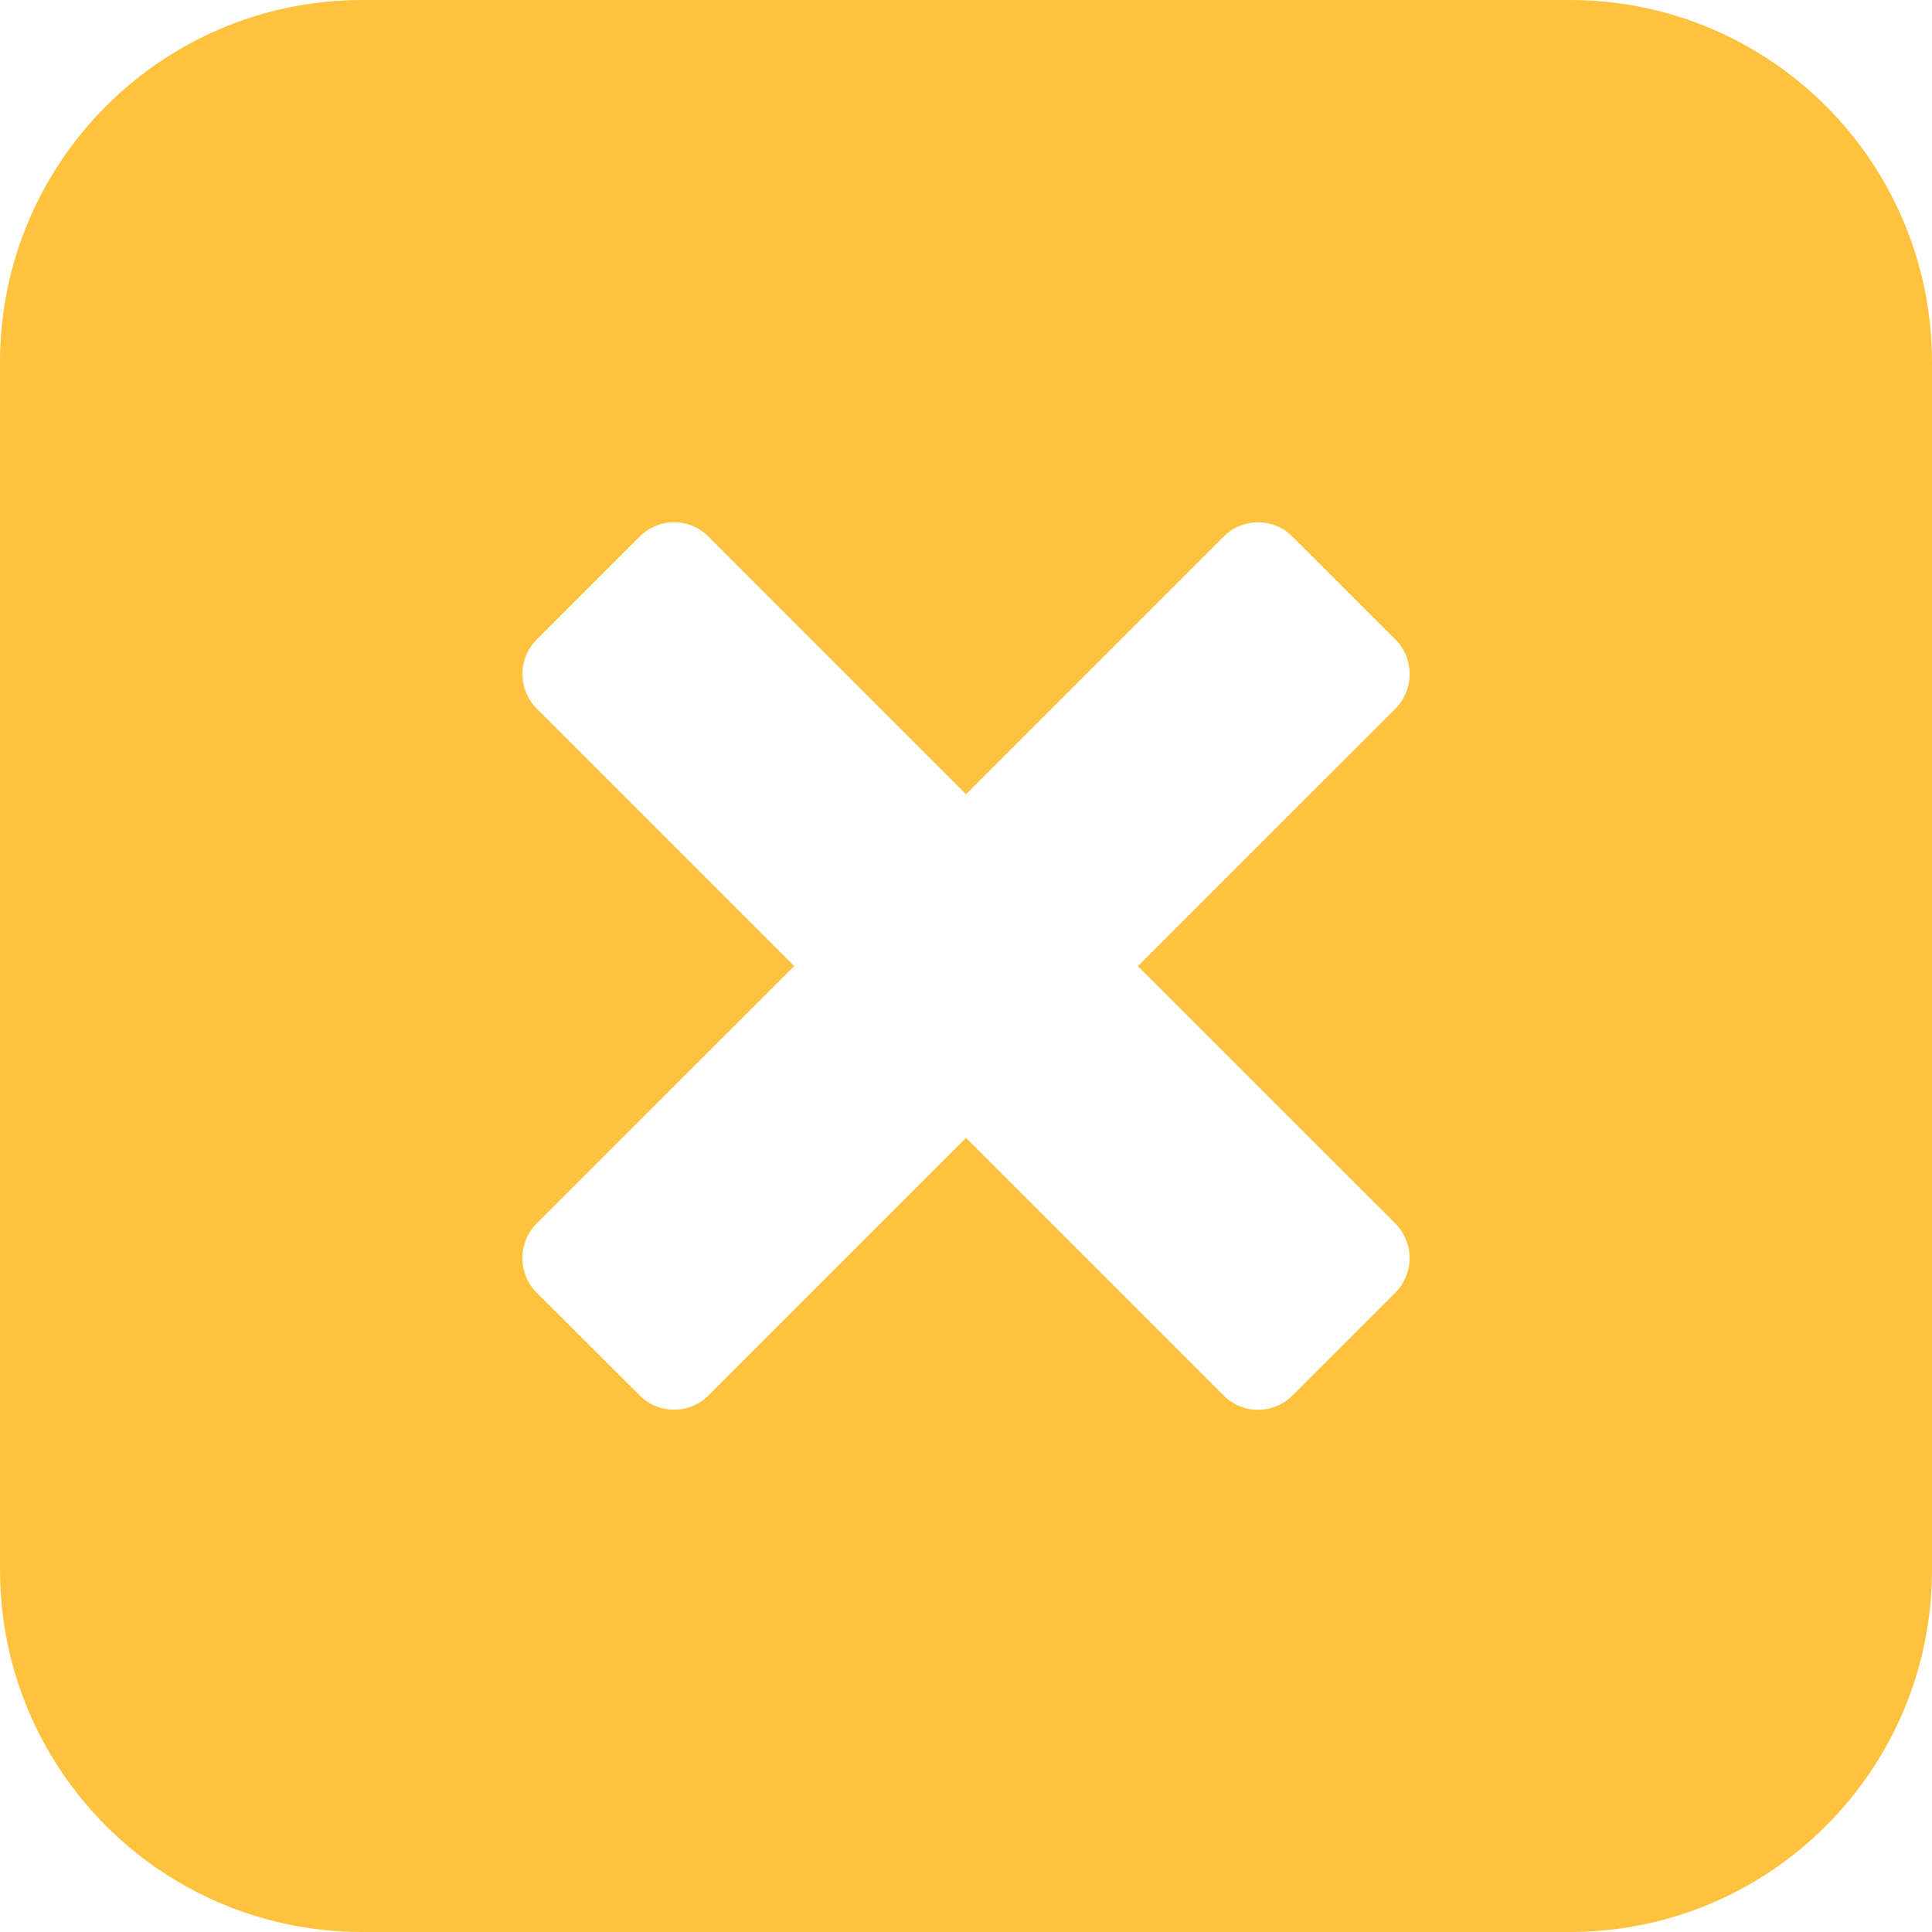
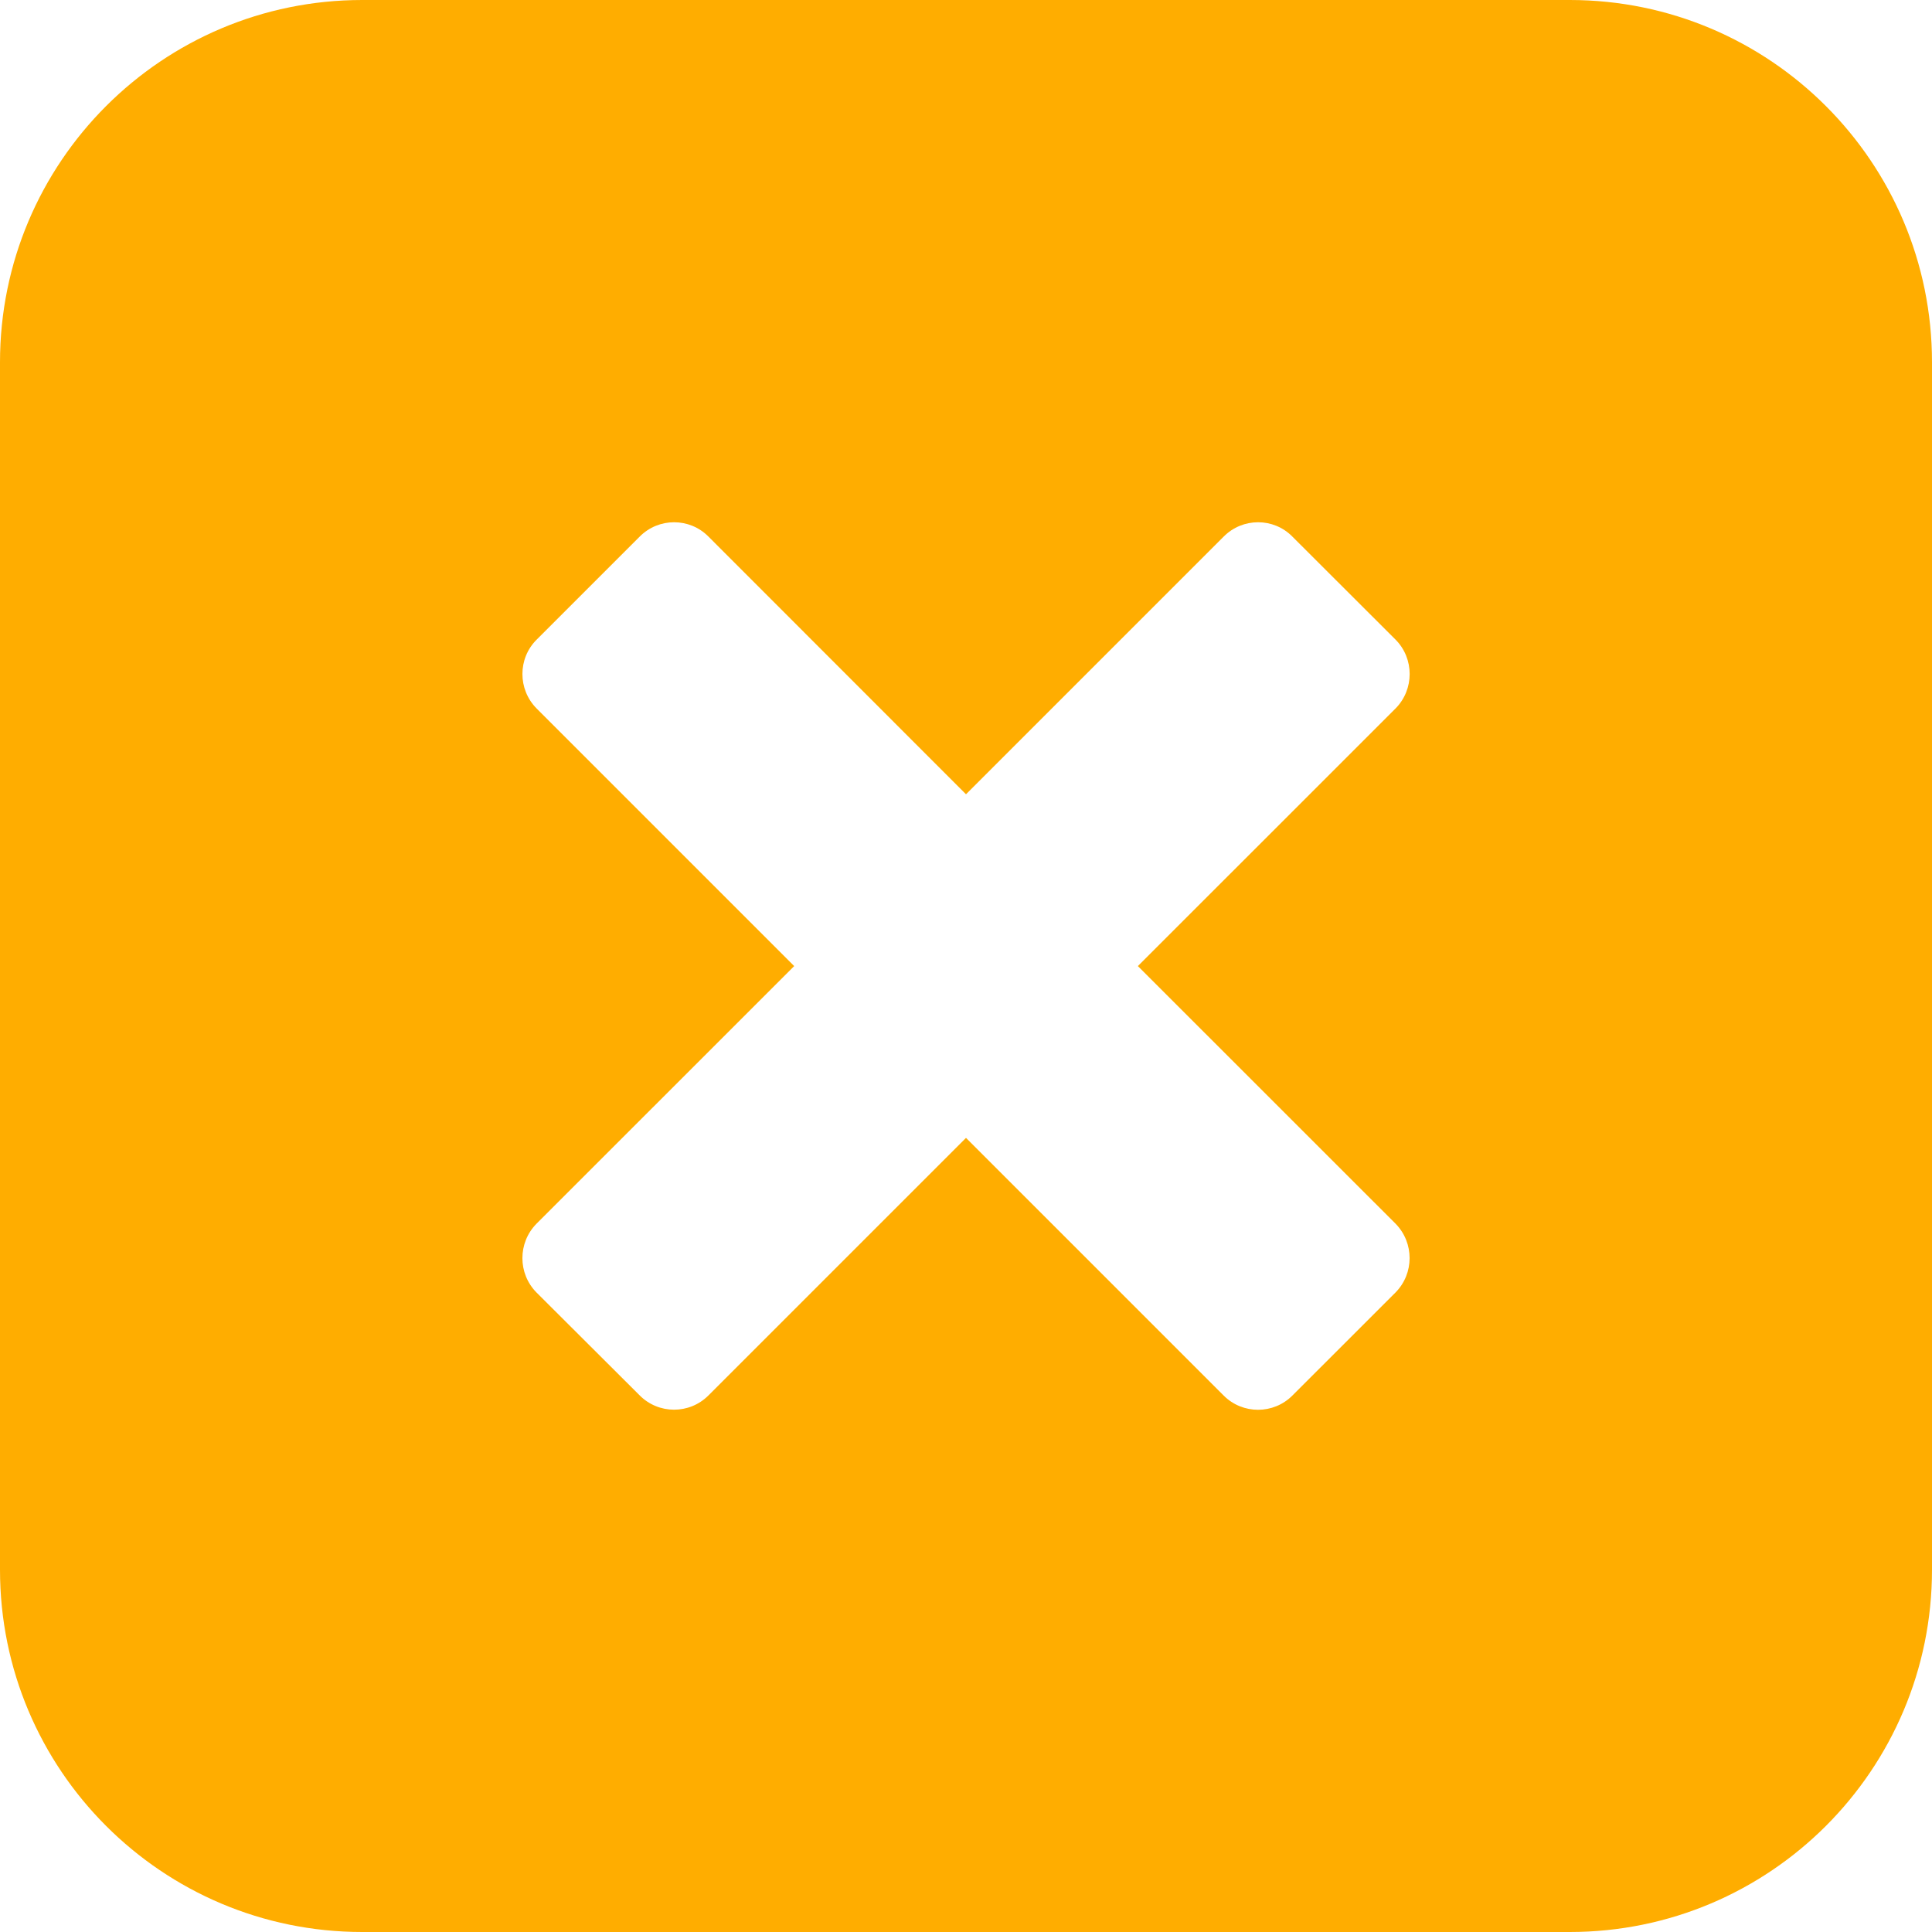
<svg xmlns="http://www.w3.org/2000/svg" version="1.1" id="Capa_1" viewBox="0 0 26 26" xml:space="preserve">
  <g>
-     <path style="fill:#ffc23f;" d="M21.125,0H4.875C2.182,0,0,2.182,0,4.875v16.25C0,23.818,2.182,26,4.875,26h16.25   C23.818,26,26,23.818,26,21.125V4.875C26,2.182,23.818,0,21.125,0z M18.78,17.394l-1.388,1.387c-0.254,0.255-0.67,0.255-0.924,0   L13,15.313L9.533,18.78c-0.255,0.255-0.67,0.255-0.925-0.002L7.22,17.394c-0.253-0.256-0.253-0.669,0-0.926l3.468-3.467   L7.221,9.534c-0.254-0.256-0.254-0.672,0-0.925l1.388-1.388c0.255-0.257,0.671-0.257,0.925,0L13,10.689l3.468-3.468   c0.255-0.257,0.671-0.257,0.924,0l1.388,1.386c0.254,0.255,0.254,0.671,0.001,0.927l-3.468,3.467l3.468,3.467   C19.033,16.725,19.033,17.138,18.78,17.394z" />
+     <path style="fill:#FFAD00;" d="M21.125,0H4.875C2.182,0,0,2.182,0,4.875v16.25C0,23.818,2.182,26,4.875,26h16.25   C23.818,26,26,23.818,26,21.125V4.875C26,2.182,23.818,0,21.125,0z M18.78,17.394l-1.388,1.387c-0.254,0.255-0.67,0.255-0.924,0   L13,15.313L9.533,18.78c-0.255,0.255-0.67,0.255-0.925-0.002L7.22,17.394c-0.253-0.256-0.253-0.669,0-0.926l3.468-3.467   L7.221,9.534c-0.254-0.256-0.254-0.672,0-0.925l1.388-1.388c0.255-0.257,0.671-0.257,0.925,0L13,10.689l3.468-3.468   c0.255-0.257,0.671-0.257,0.924,0l1.388,1.386c0.254,0.255,0.254,0.671,0.001,0.927l-3.468,3.467l3.468,3.467   C19.033,16.725,19.033,17.138,18.78,17.394z" />
  </g>
</svg>
